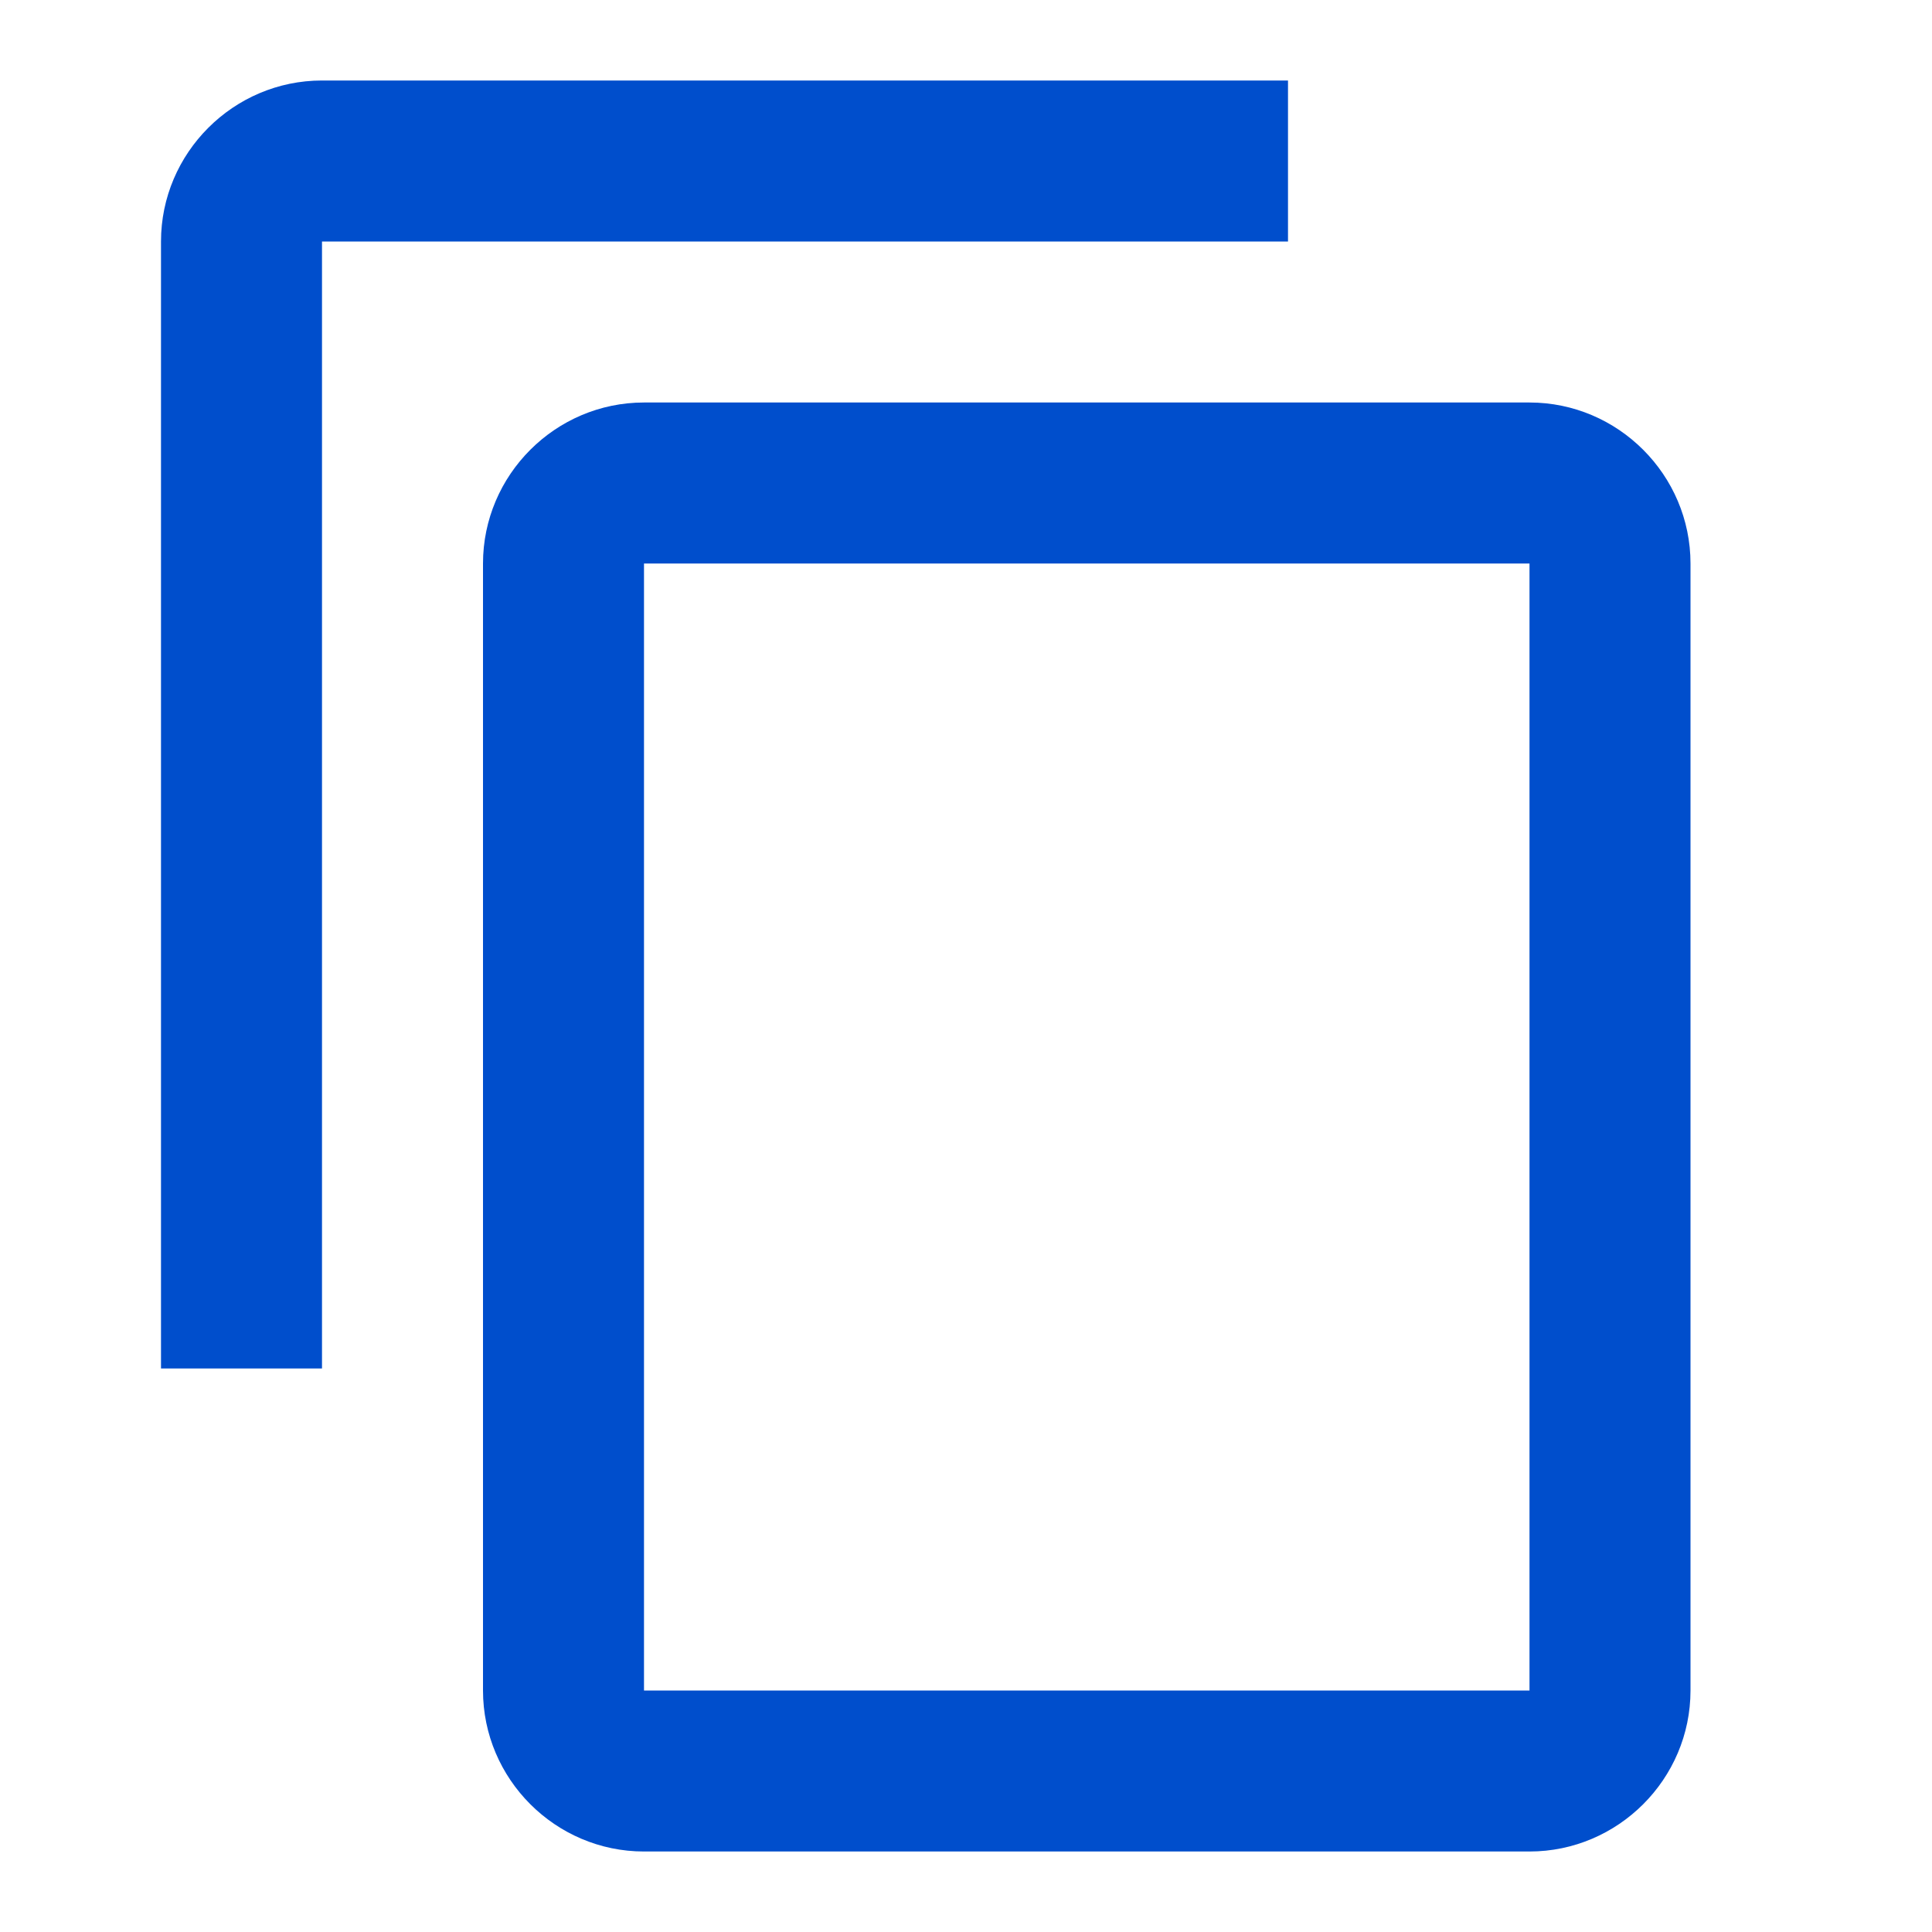
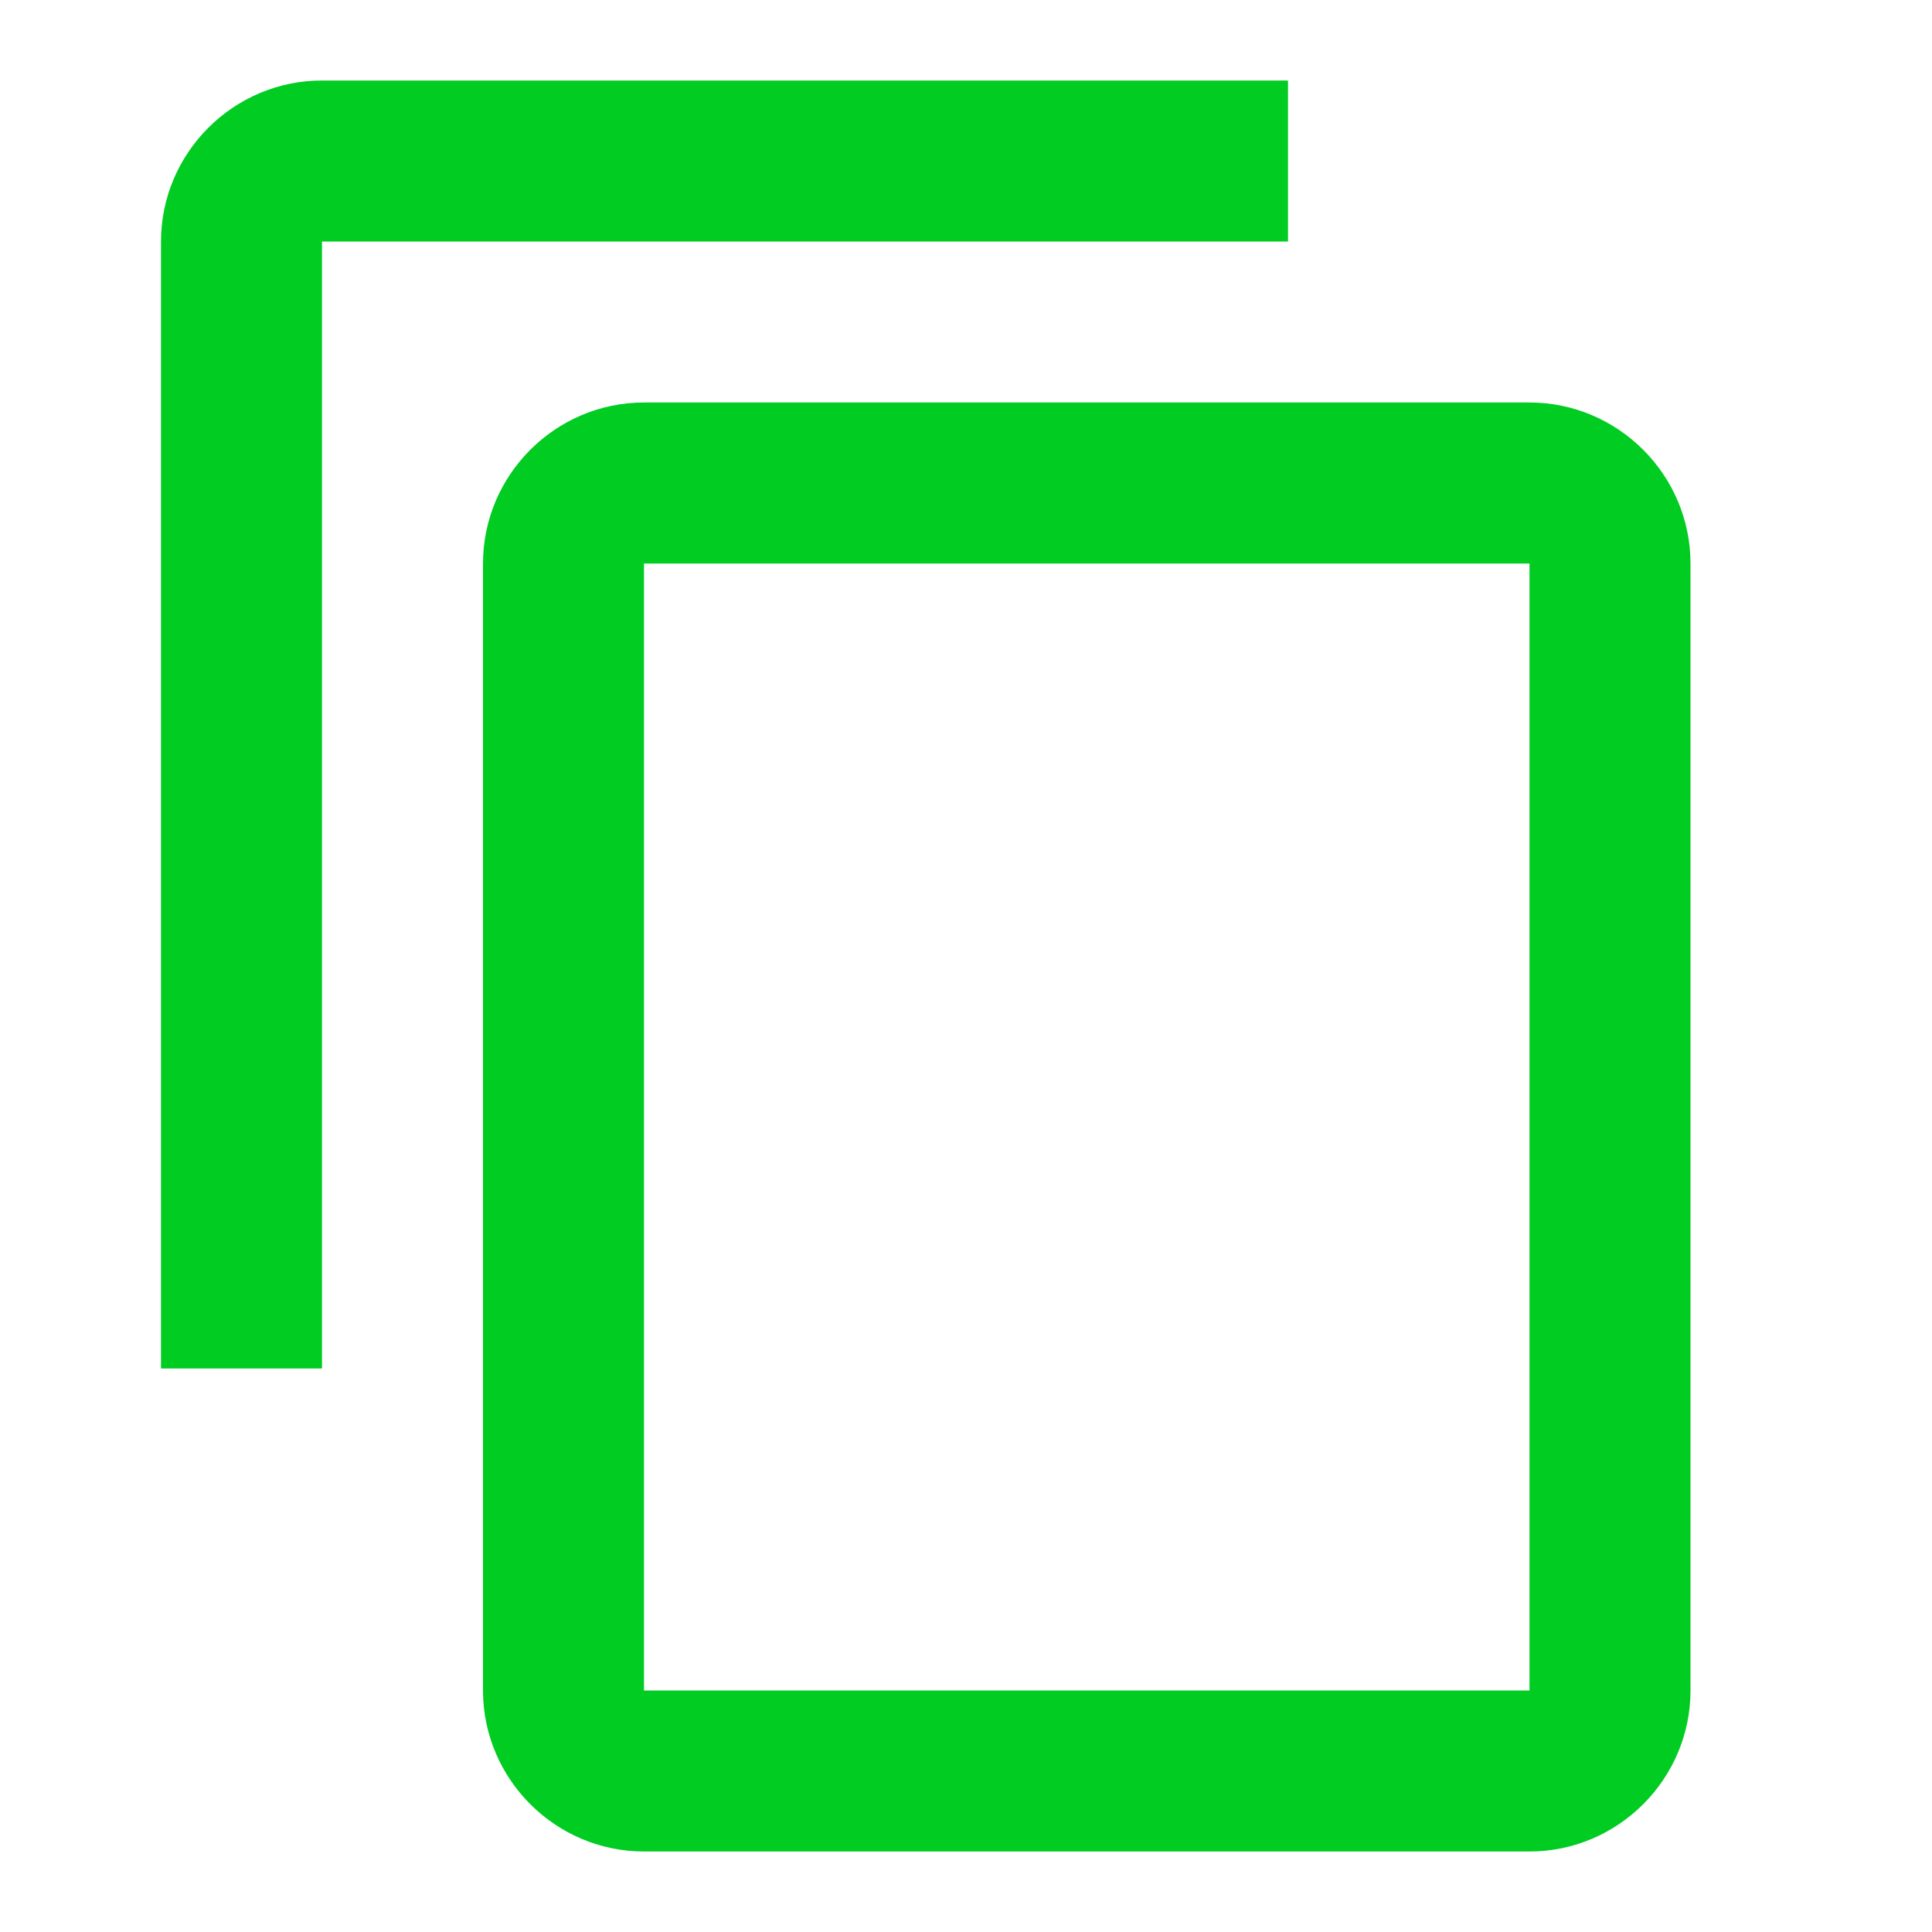
- <svg xmlns="http://www.w3.org/2000/svg" fill="#004ecc" focusable="false" aria-hidden="true" viewBox="0 0 24 24" data-testid="ContentCopyIcon">
+ <svg xmlns="http://www.w3.org/2000/svg" fill="#00cc22" focusable="false" aria-hidden="true" viewBox="0 0 24 24" data-testid="ContentCopyIcon">
  <path d="M16 1H4c-1.1 0-2 .9-2 2v14h2V3h12V1zm3 4H8c-1.1 0-2 .9-2 2v14c0 1.1.9 2 2 2h11c1.1 0 2-.9 2-2V7c0-1.1-.9-2-2-2zm0 16H8V7h11v14z" />
</svg>
